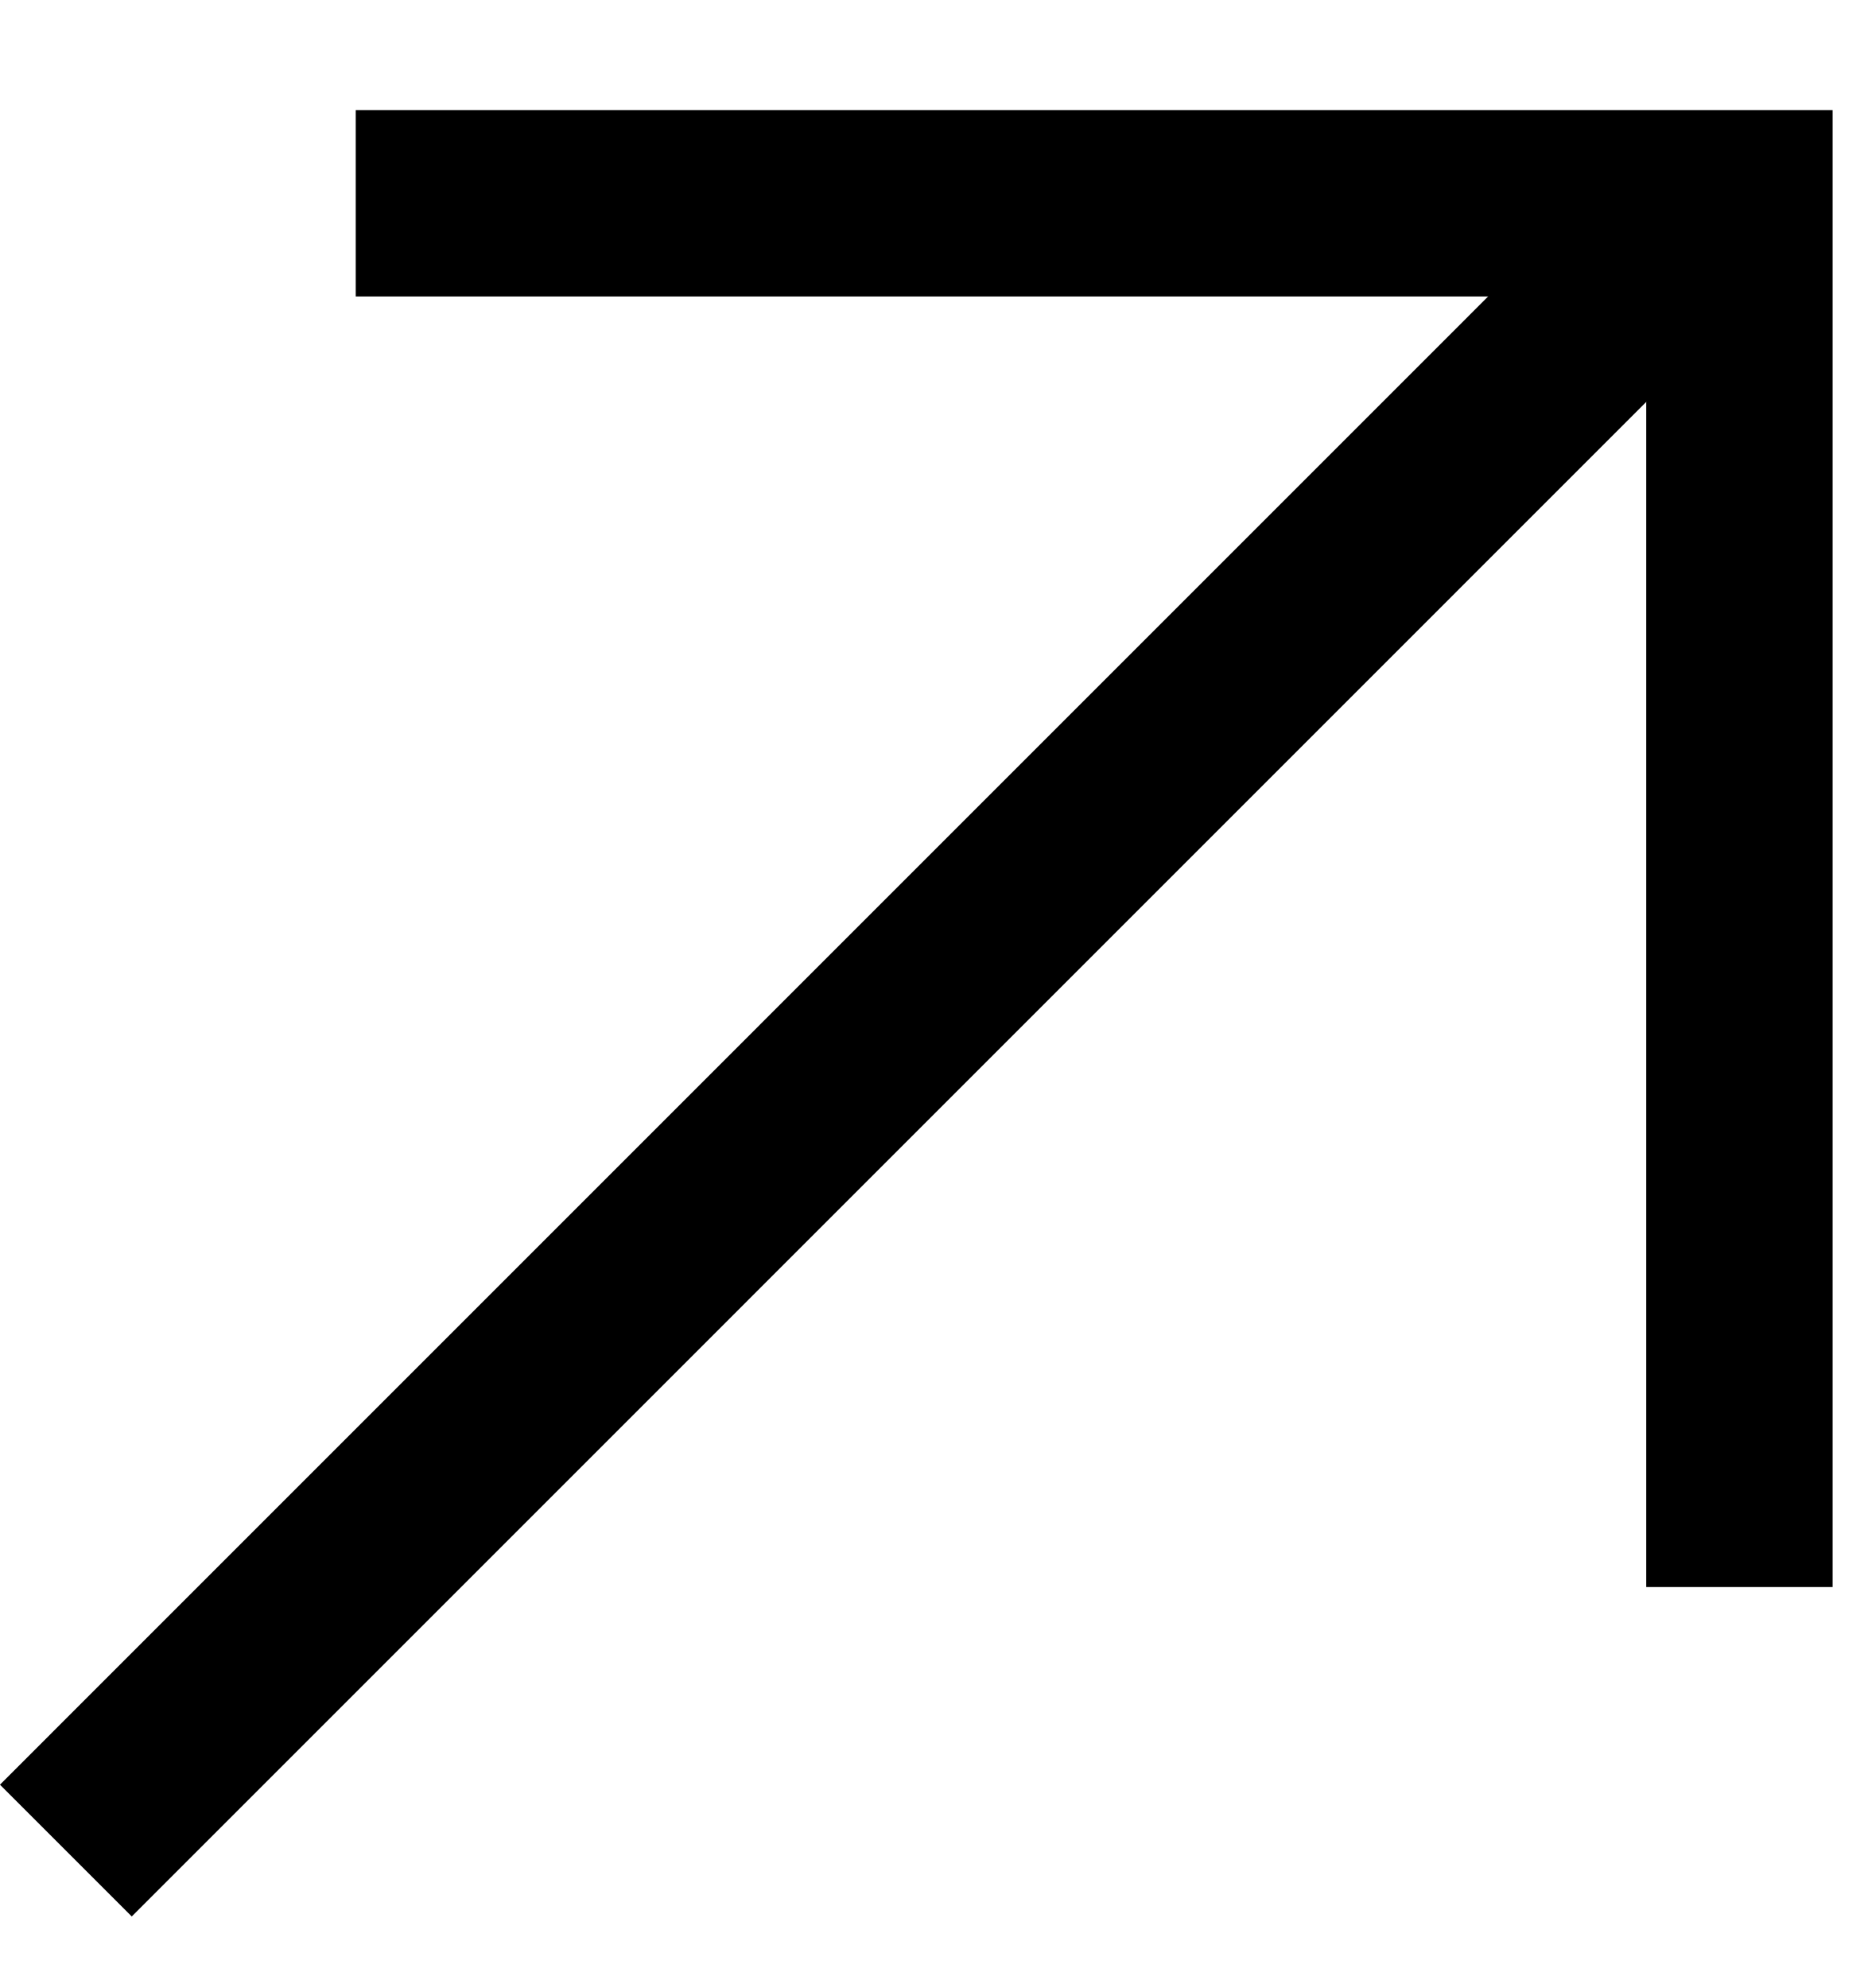
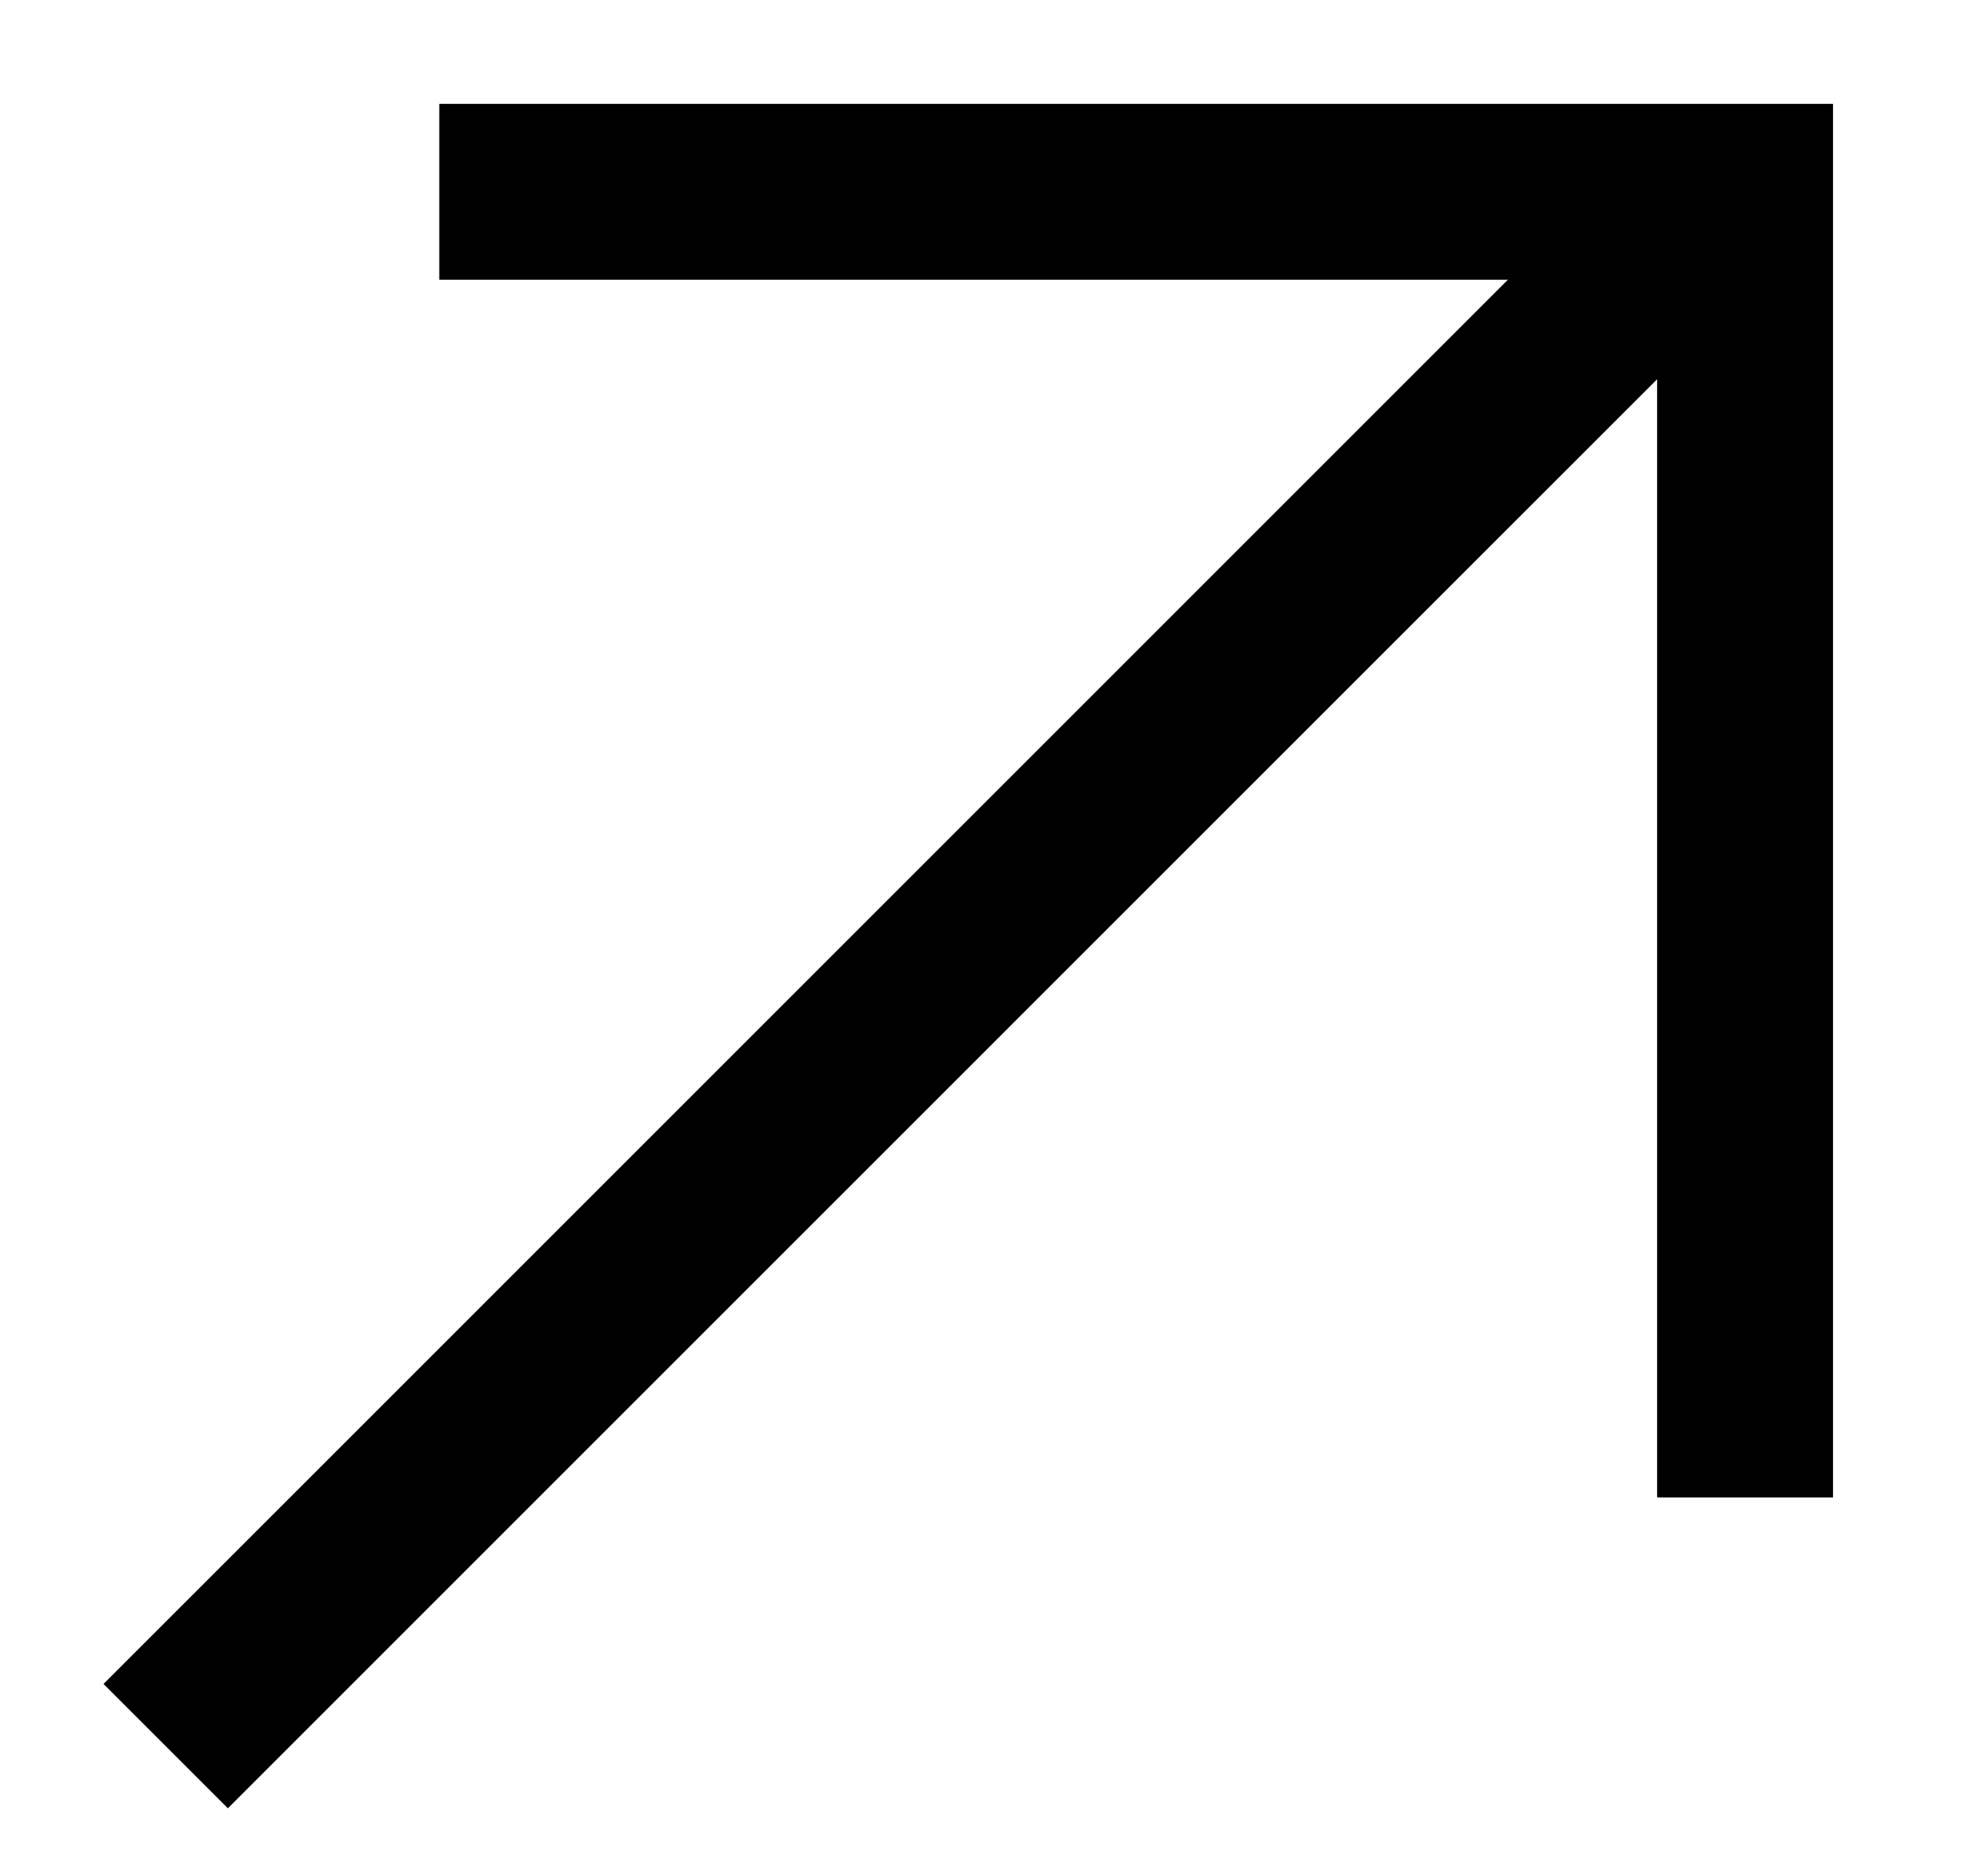
- <svg xmlns="http://www.w3.org/2000/svg" width="15" height="16" viewBox="0 0 15 16" fill="none">
+ <svg xmlns="http://www.w3.org/2000/svg" width="14" height="13.36" viewBox="0 0 15 16" fill="none">
  <path d="M2.863 1.636H13.999V12.773" stroke="black" stroke-width="1.5" />
  <line x1="13.893" y1="1.53" x2="0.53" y2="14.894" stroke="black" stroke-width="1.5" />
</svg>
